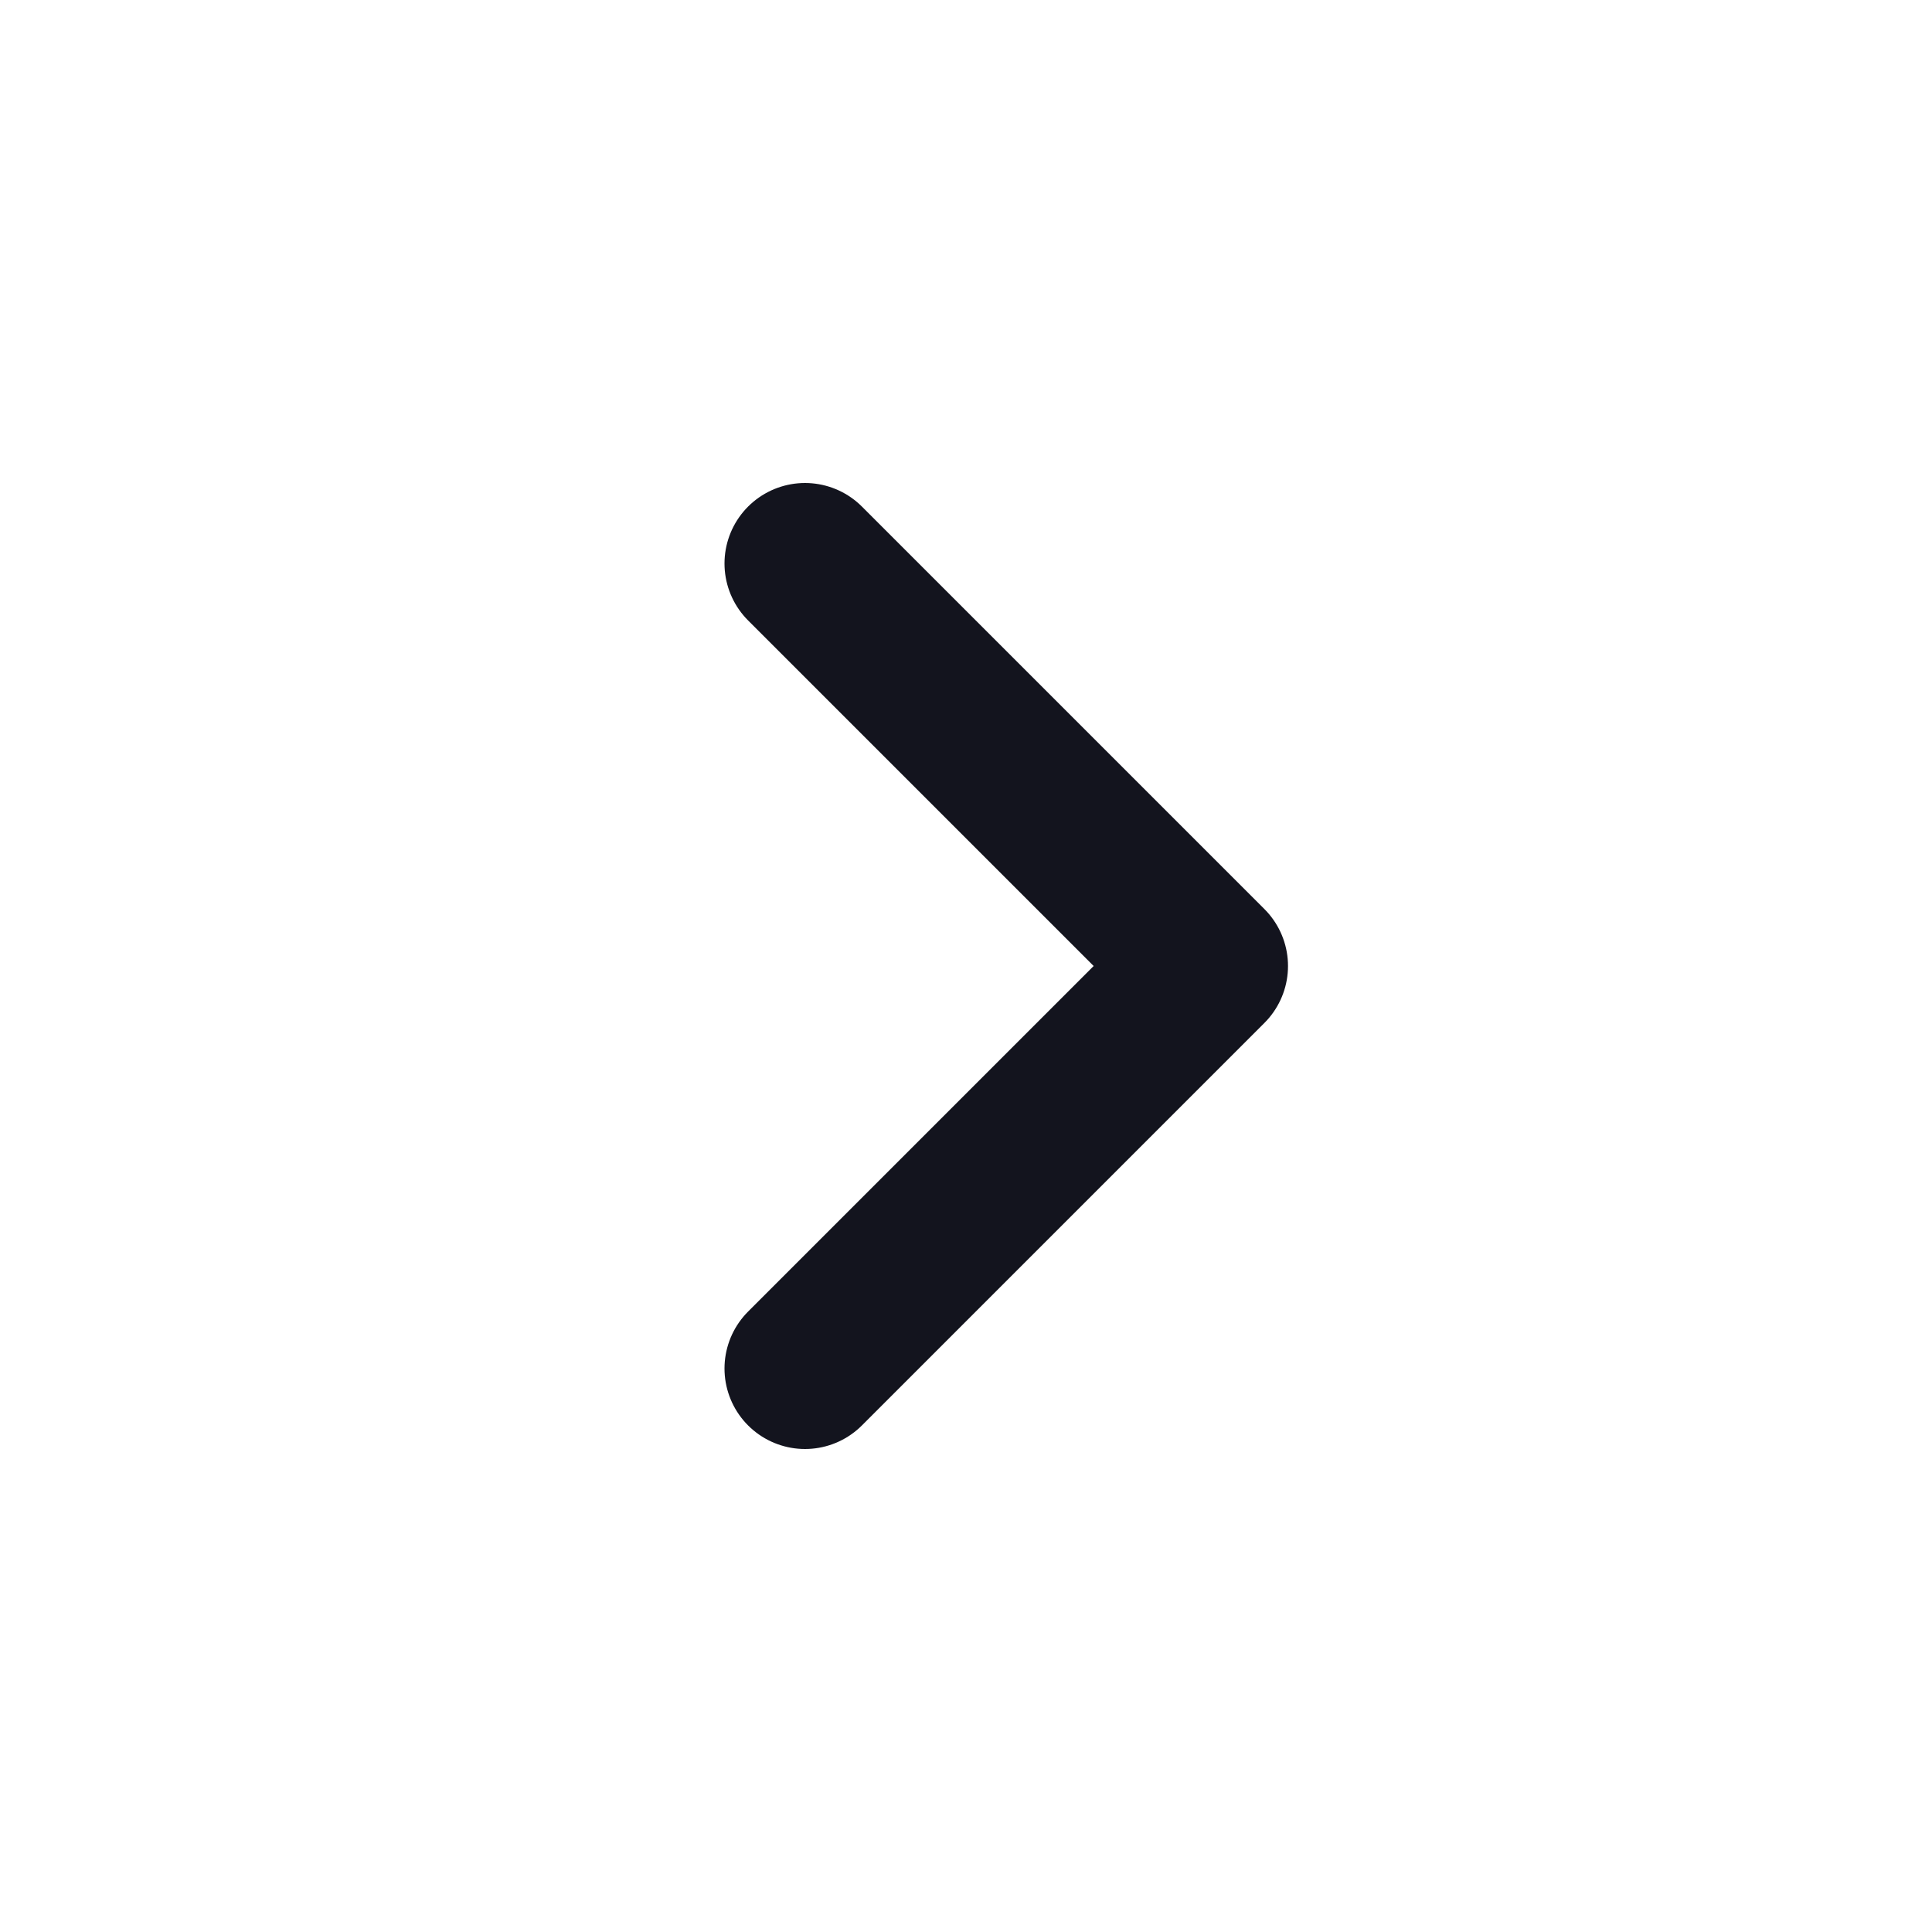
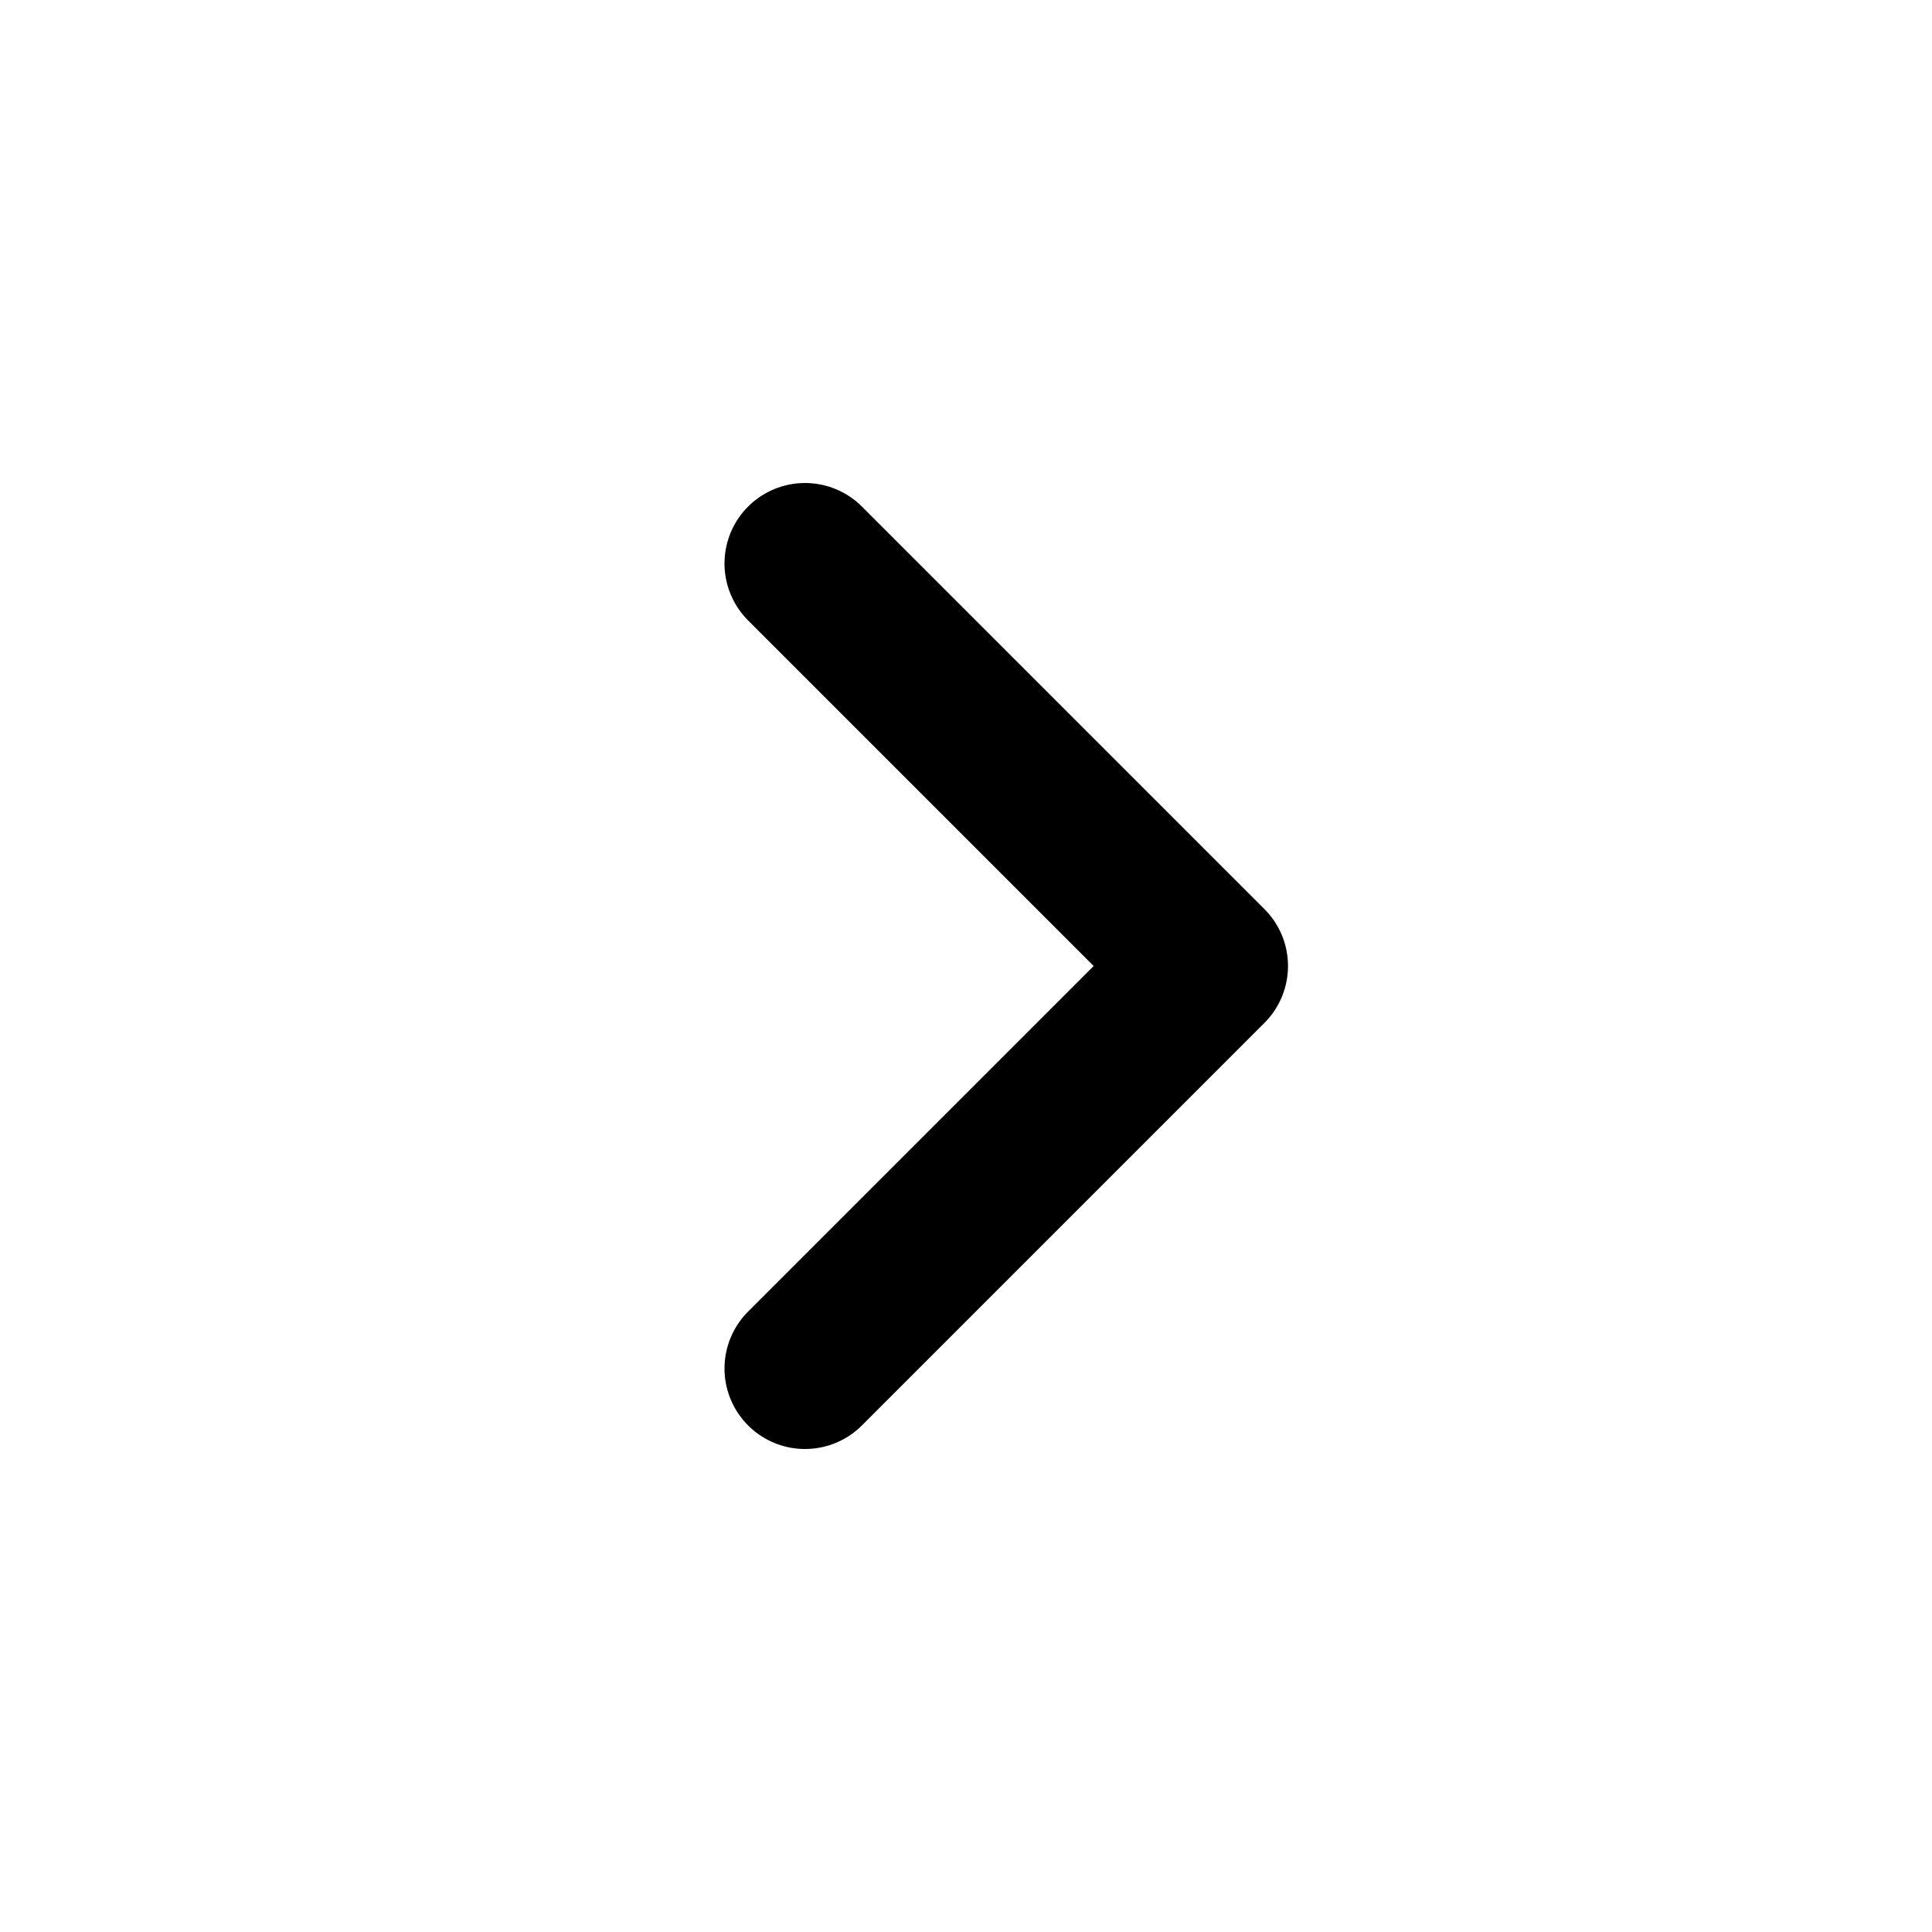
<svg xmlns="http://www.w3.org/2000/svg" width="24" height="24" viewBox="0 0 24 24" fill="none">
-   <path d="M10 17L15 12L10 7" stroke="#13141E" stroke-width="2" stroke-linecap="round" stroke-linejoin="round" />
+   <path d="M10 17L15 12L10 7" stroke="currentColor" stroke-width="2" stroke-linecap="round" stroke-linejoin="round" />
</svg>
